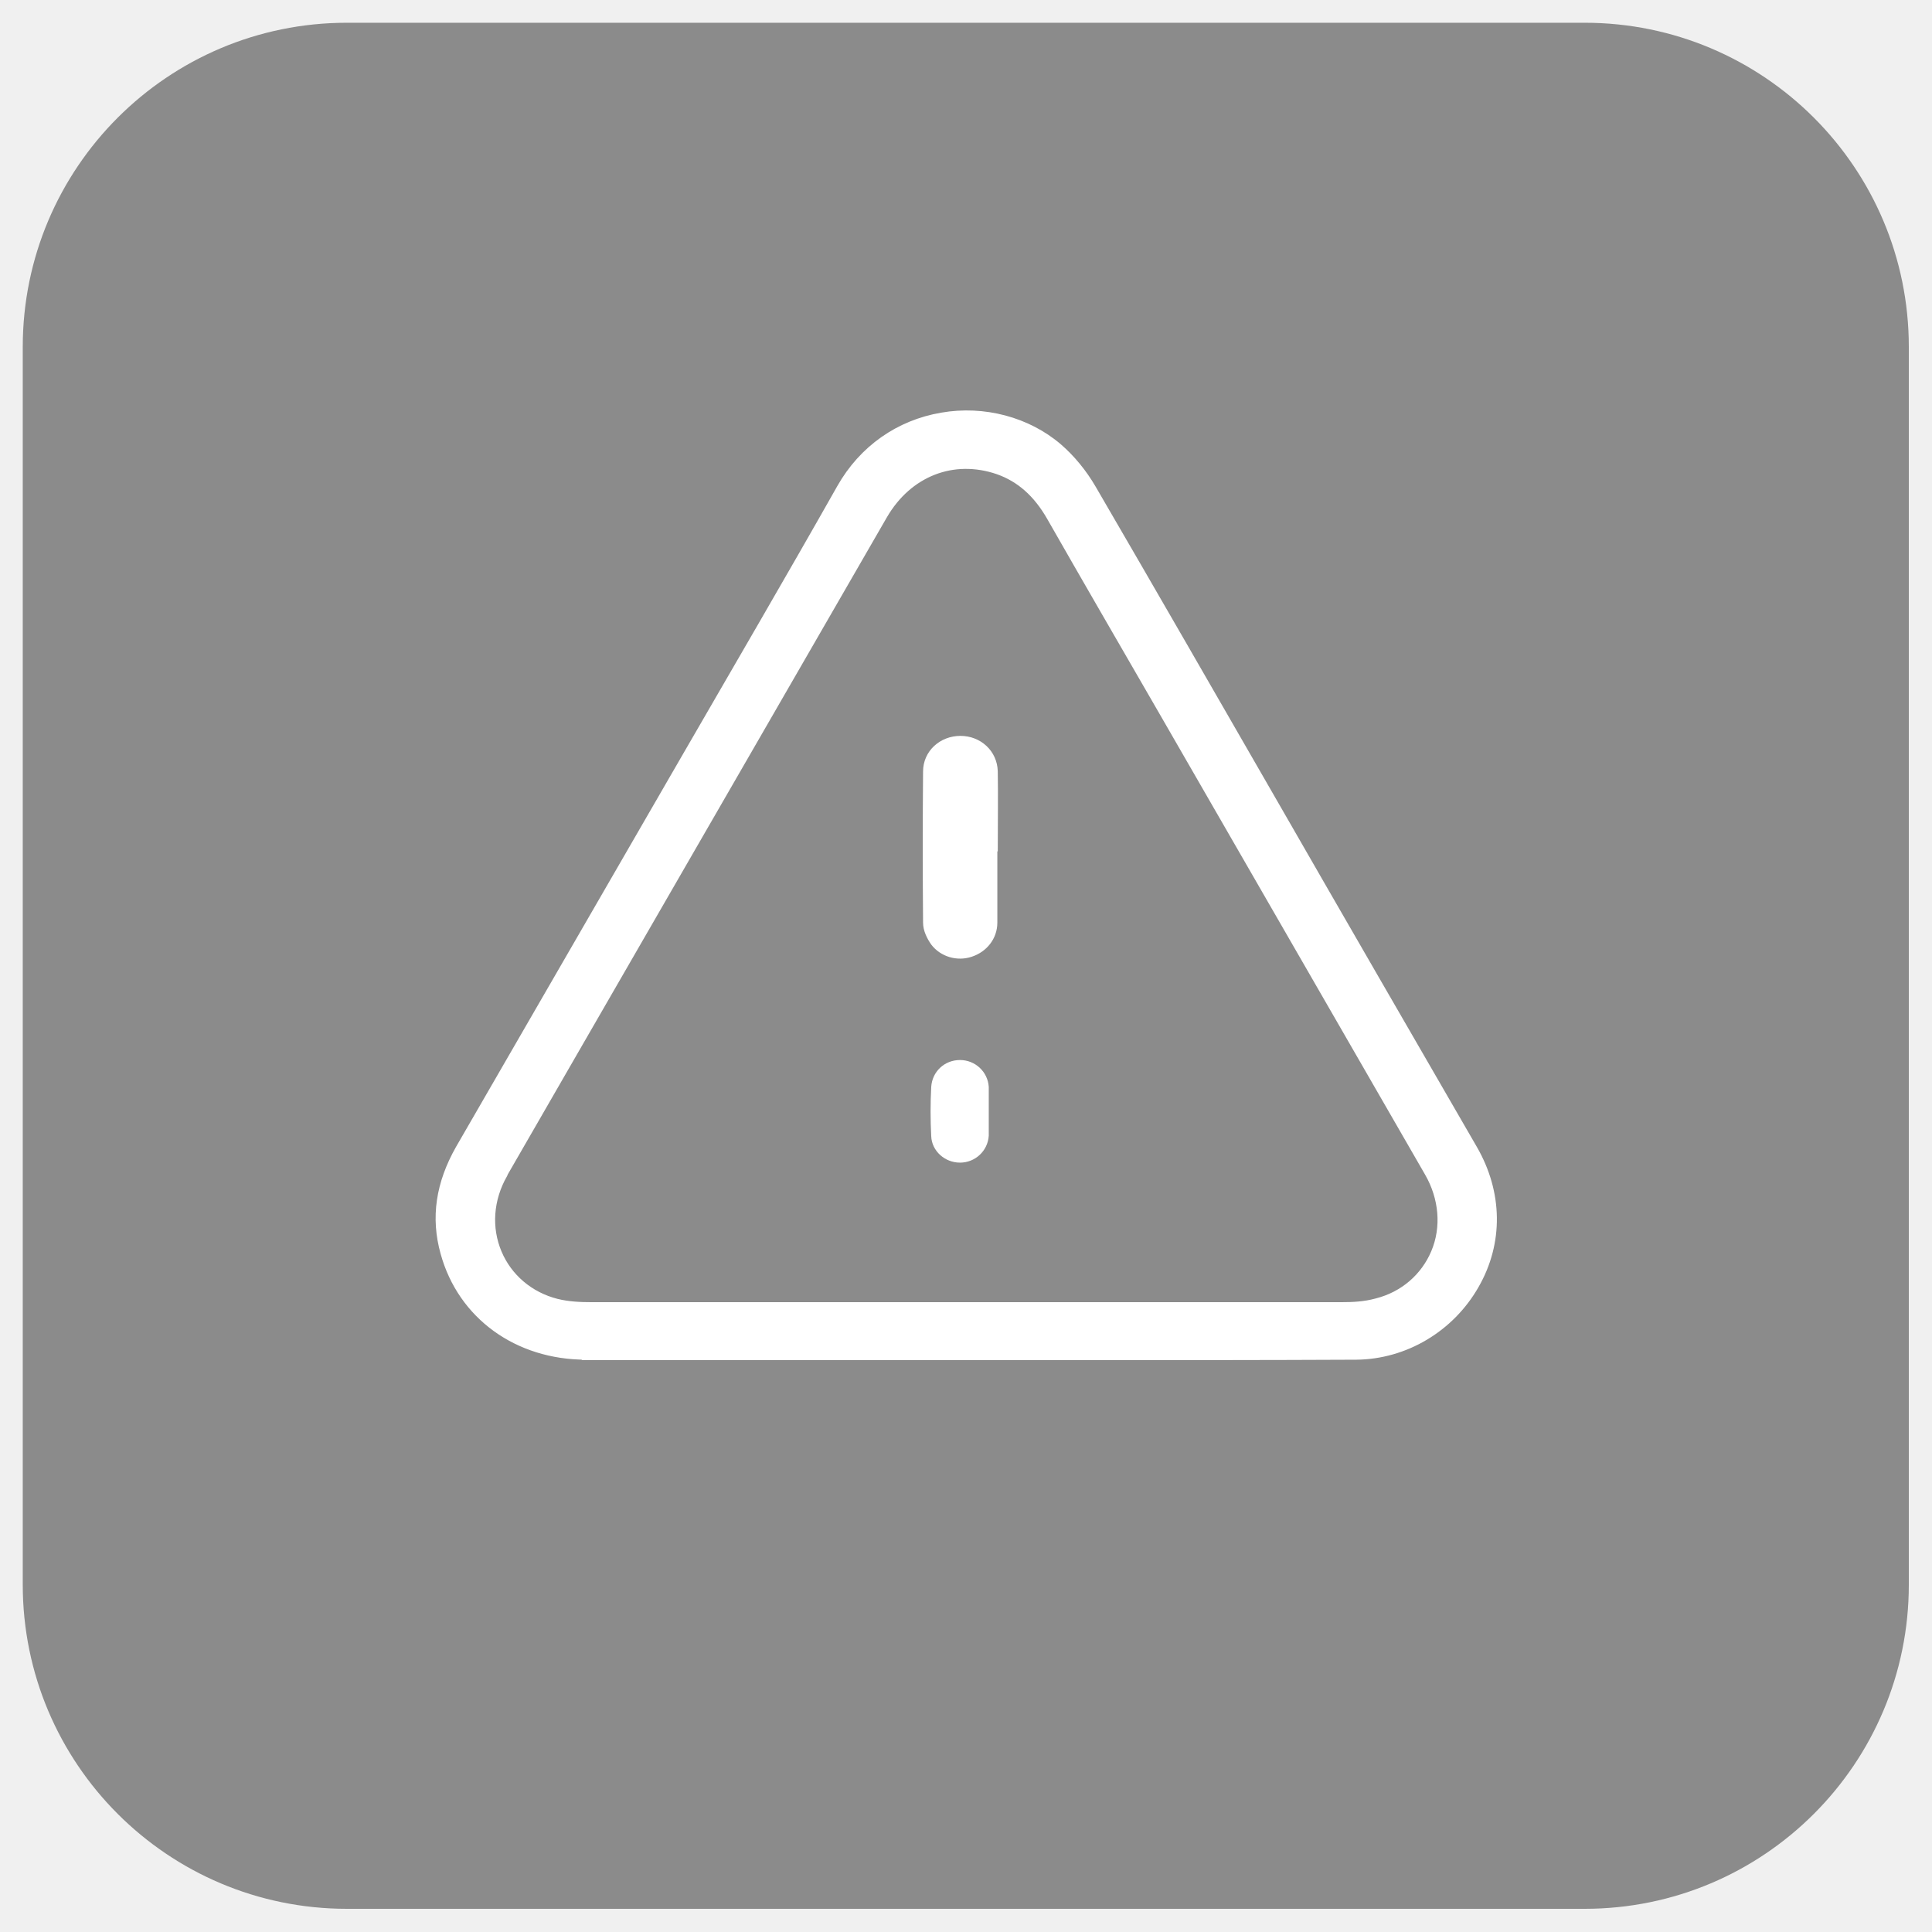
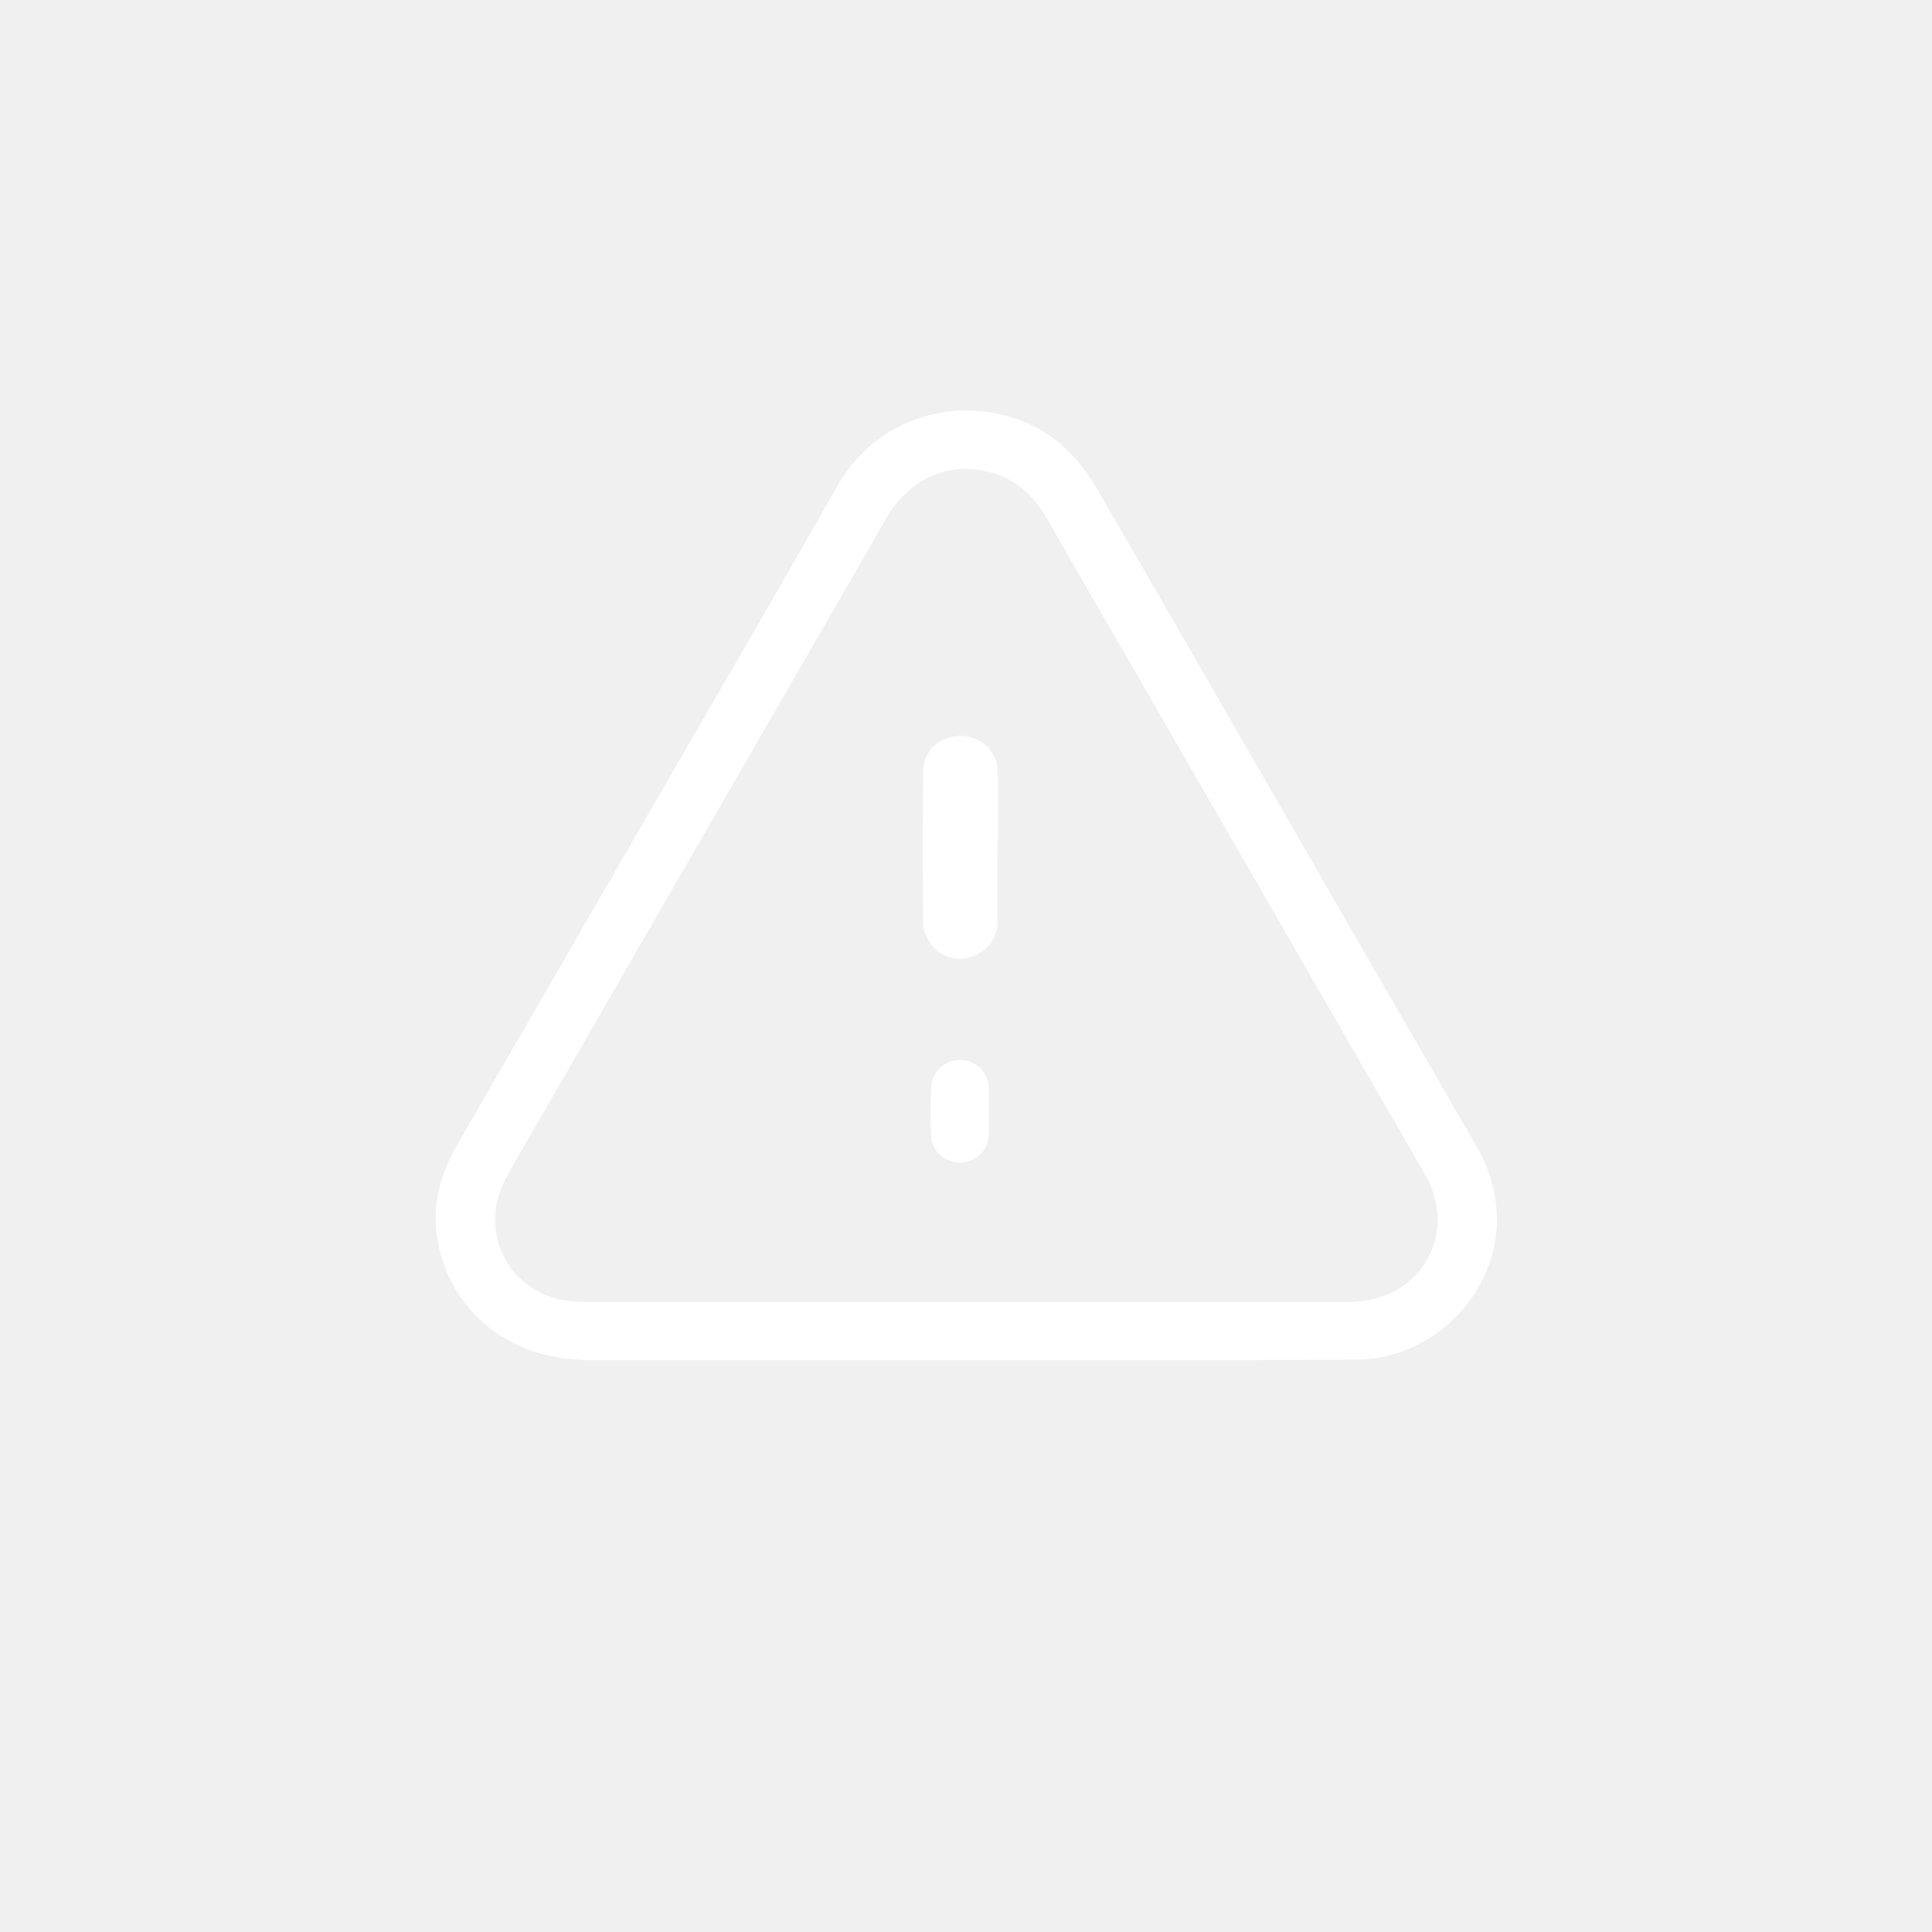
<svg xmlns="http://www.w3.org/2000/svg" id="Capa_1" data-name="Capa 1" viewBox="0 0 45 45">
  <defs>
    <style>
      .cls-1 {
        fill: #fff;
        stroke: #fff;
        stroke-miterlimit: 10;
        stroke-width: .2px;
      }
- 
-       .cls-2 {
-         fill: #8b8b8b;
-         stroke-width: 0px;
-       }
    </style>
  </defs>
-   <rect class="cls-2" x=".53" y=".53" width="43.93" height="43.93" rx="7.55" ry="7.55" />
-   <g>
-     <path class="cls-1" d="m13.65,31.58c2.05,0,4.09,0,6.14,0h2.15s3.33,0,3.33,0c2.11,0,4.22,0,6.32-.01,1.13-.01,2.19-.64,2.76-1.64.57-.99.55-2.15-.04-3.17-1.55-2.68-3.1-5.36-4.64-8.04-1.41-2.45-2.82-4.9-4.24-7.34-.21-.36-.48-.69-.78-.95-.72-.62-1.74-.89-2.71-.72-1,.17-1.84.76-2.35,1.66-1.21,2.14-2.45,4.26-3.68,6.39l-5.2,9c-.46.81-.58,1.6-.35,2.42.4,1.45,1.69,2.39,3.29,2.39Zm-1.93-4.24c.59-1.02,1.18-2.05,1.77-3.07l7.08-12.27c.58-1,1.63-1.41,2.68-1.05.51.18.91.53,1.23,1.09.85,1.49,1.71,2.97,2.57,4.46l6.23,10.81c.34.59.4,1.28.15,1.87-.24.57-.73,1-1.36,1.16-.29.08-.57.09-.82.09-1.62,0-3.25,0-4.87,0h-3.91s-1.93,0-1.93,0c-2.25,0-4.51,0-6.77,0-.24,0-.53-.01-.81-.08-.63-.16-1.13-.59-1.37-1.16-.25-.59-.2-1.26.13-1.84Z" />
-     <path class="cls-1" d="m23.13,19.73c0,.59,0,1.17,0,1.76,0,.33-.22.6-.53.7-.3.1-.64,0-.83-.25-.09-.13-.17-.29-.17-.45-.01-1.17-.01-2.34,0-3.52,0-.42.35-.73.77-.73.42,0,.76.31.77.73.01.59,0,1.17,0,1.76Z" />
-     <path class="cls-1" d="m22.93,25.32c-.02-.3-.27-.53-.57-.53h0c-.31,0-.55.23-.57.53-.02.38-.02.76,0,1.14.01.29.27.52.57.52h0c.3,0,.55-.23.57-.53,0-.12,0-.24,0-.37v-.2s0-.2,0-.2c0-.12,0-.24,0-.37Z" />
-   </g>
+   <path class="cls-1" d="m13.65,31.58c2.05,0,4.09,0,6.14,0h2.15s3.33,0,3.33,0c2.11,0,4.22,0,6.32-.01,1.13-.01,2.19-.64,2.76-1.64.57-.99.55-2.15-.04-3.17-1.55-2.68-3.1-5.36-4.64-8.04-1.41-2.45-2.82-4.9-4.24-7.34-.21-.36-.48-.69-.78-.95-.72-.62-1.74-.89-2.71-.72-1,.17-1.84.76-2.35,1.66-1.21,2.14-2.45,4.26-3.68,6.39l-5.2,9c-.46.81-.58,1.6-.35,2.42.4,1.45,1.69,2.39,3.29,2.39Zm-1.93-4.24c.59-1.02,1.18-2.05,1.77-3.07l7.08-12.27c.58-1,1.63-1.41,2.68-1.05.51.18.91.53,1.23,1.09.85,1.49,1.71,2.97,2.57,4.46l6.23,10.81c.34.59.4,1.28.15,1.87-.24.57-.73,1-1.36,1.16-.29.08-.57.09-.82.09-1.62,0-3.25,0-4.87,0h-3.91s-1.93,0-1.93,0c-2.25,0-4.51,0-6.77,0-.24,0-.53-.01-.81-.08-.63-.16-1.13-.59-1.37-1.16-.25-.59-.2-1.26.13-1.84Z" />
+   <path class="cls-1" d="m23.13,19.73c0,.59,0,1.17,0,1.76,0,.33-.22.6-.53.7-.3.1-.64,0-.83-.25-.09-.13-.17-.29-.17-.45-.01-1.17-.01-2.34,0-3.52,0-.42.35-.73.77-.73.42,0,.76.31.77.73.01.59,0,1.17,0,1.76Z" />
+   <path class="cls-1" d="m22.93,25.32c-.02-.3-.27-.53-.57-.53h0c-.31,0-.55.23-.57.53-.02.38-.02.76,0,1.14.01.29.27.52.57.52h0c.3,0,.55-.23.57-.53,0-.12,0-.24,0-.37v-.2s0-.2,0-.2c0-.12,0-.24,0-.37Z" />
</svg>
